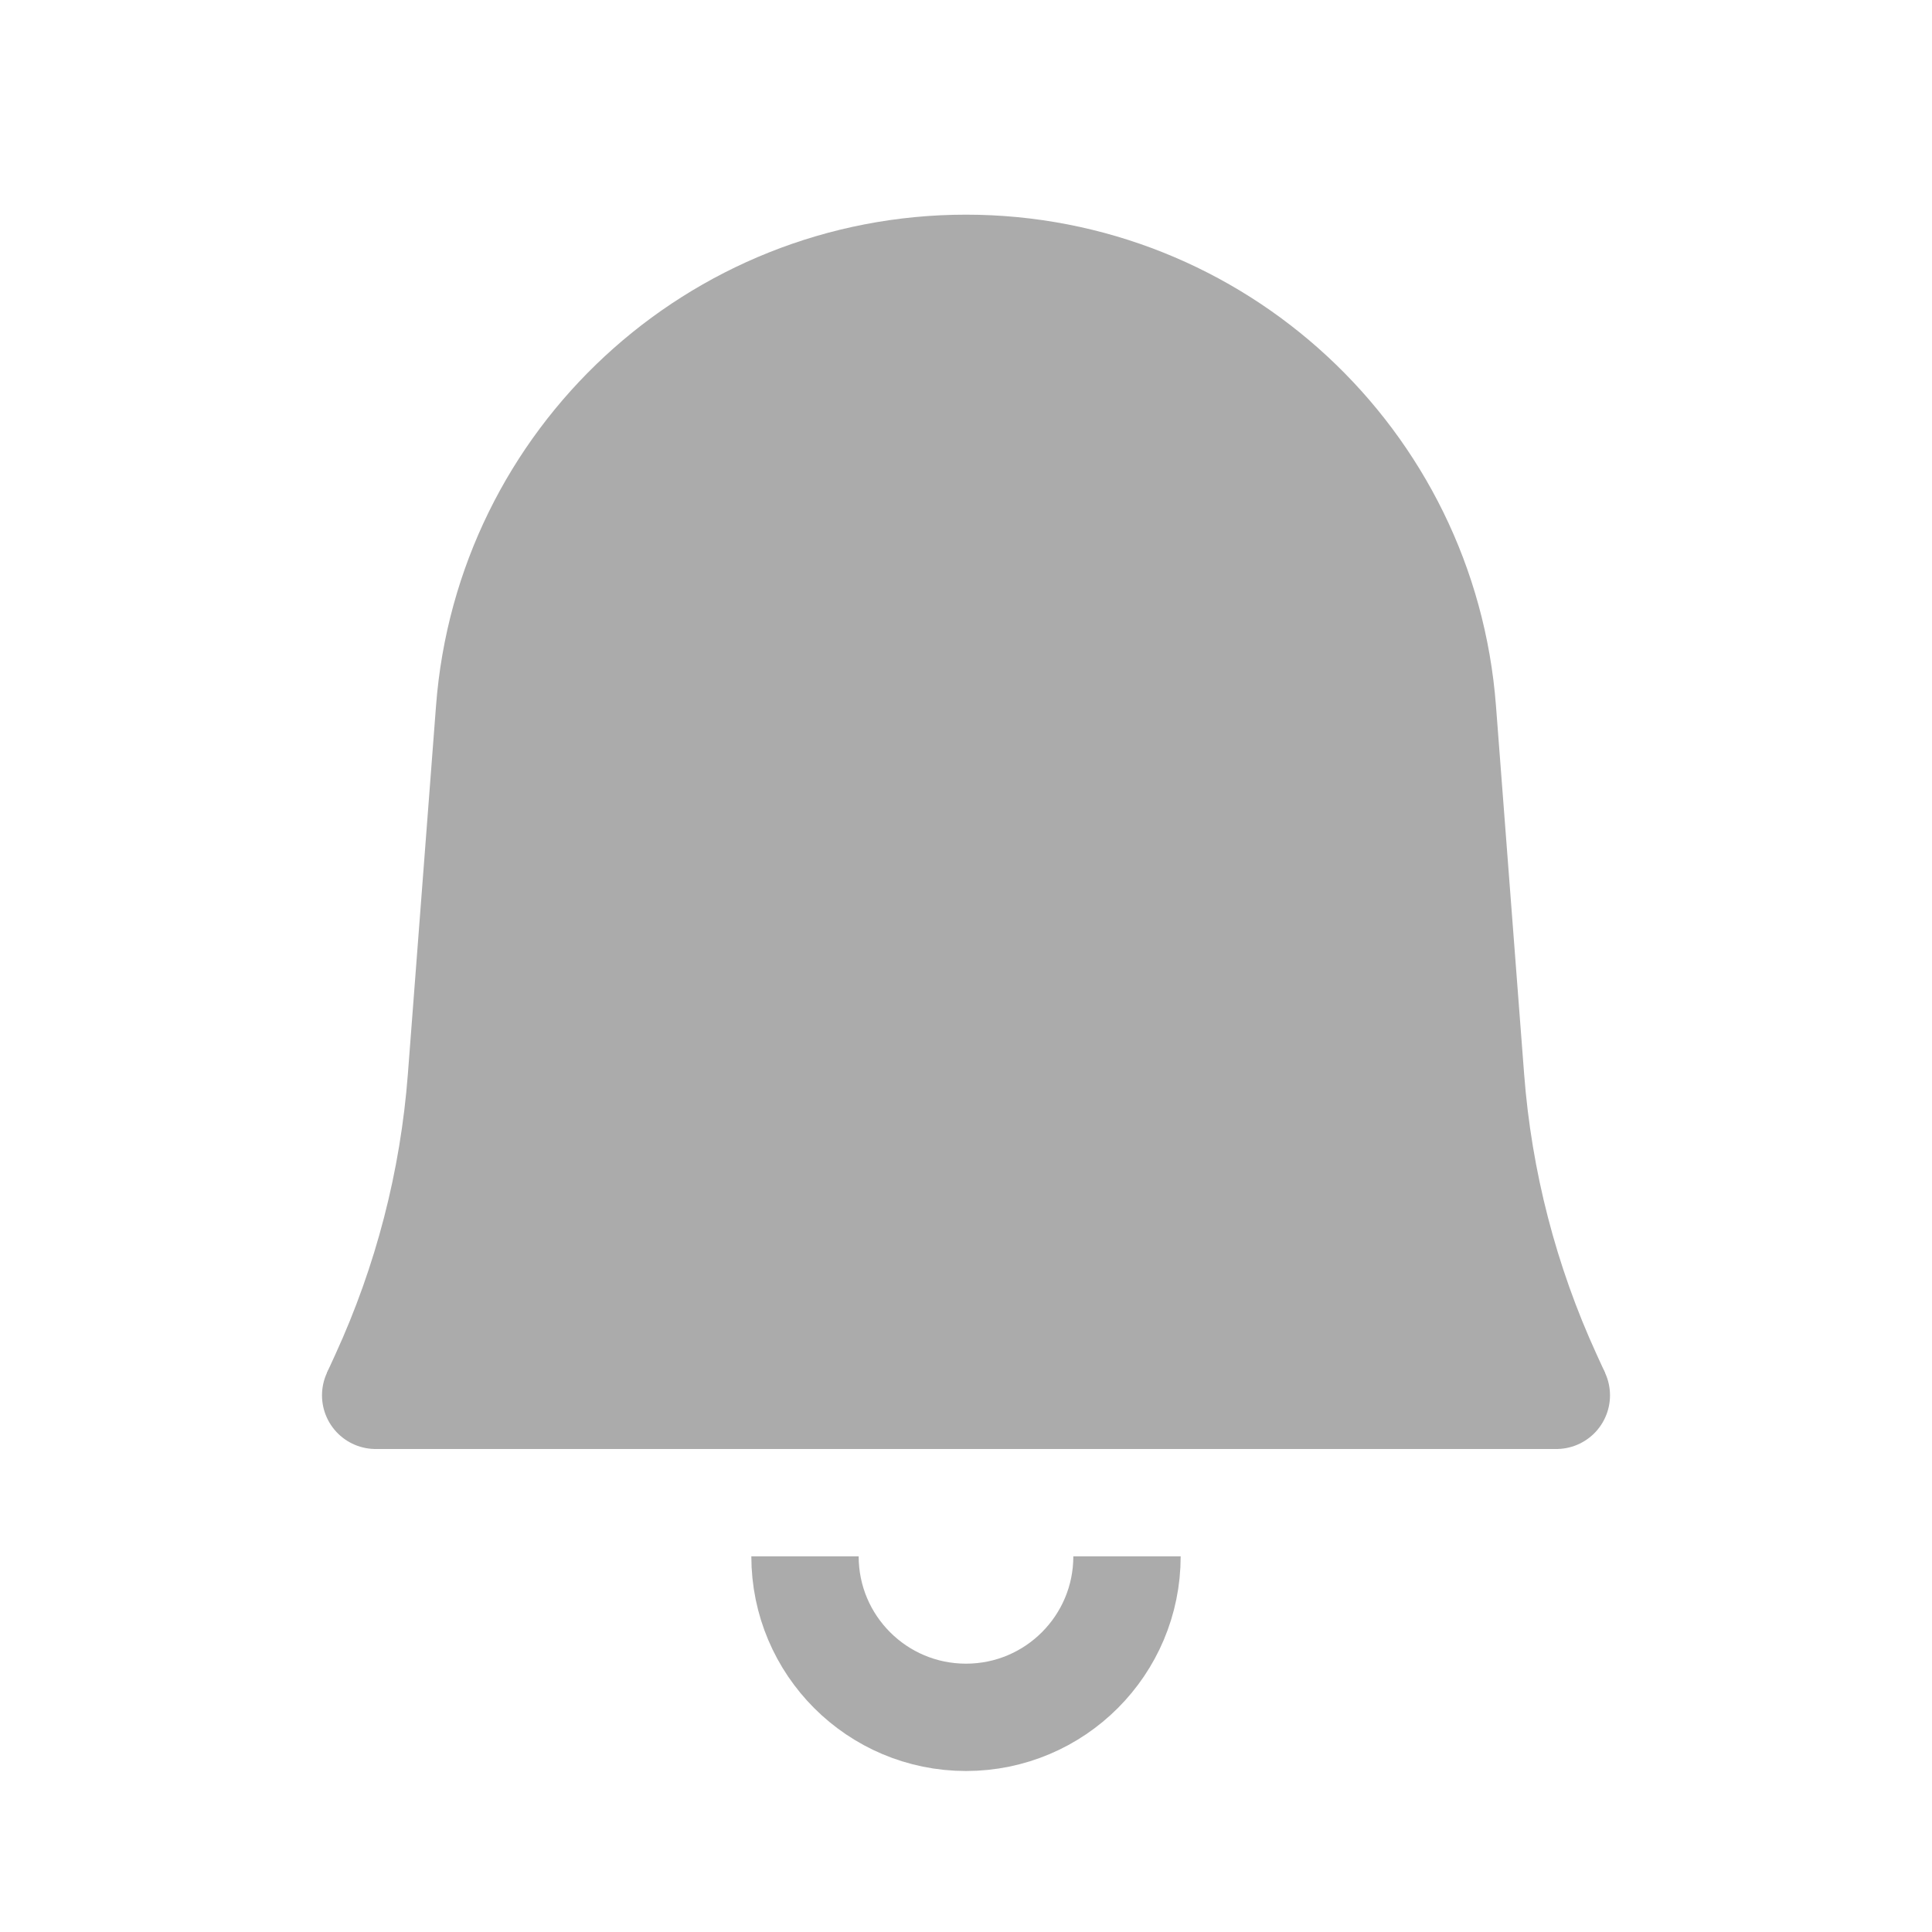
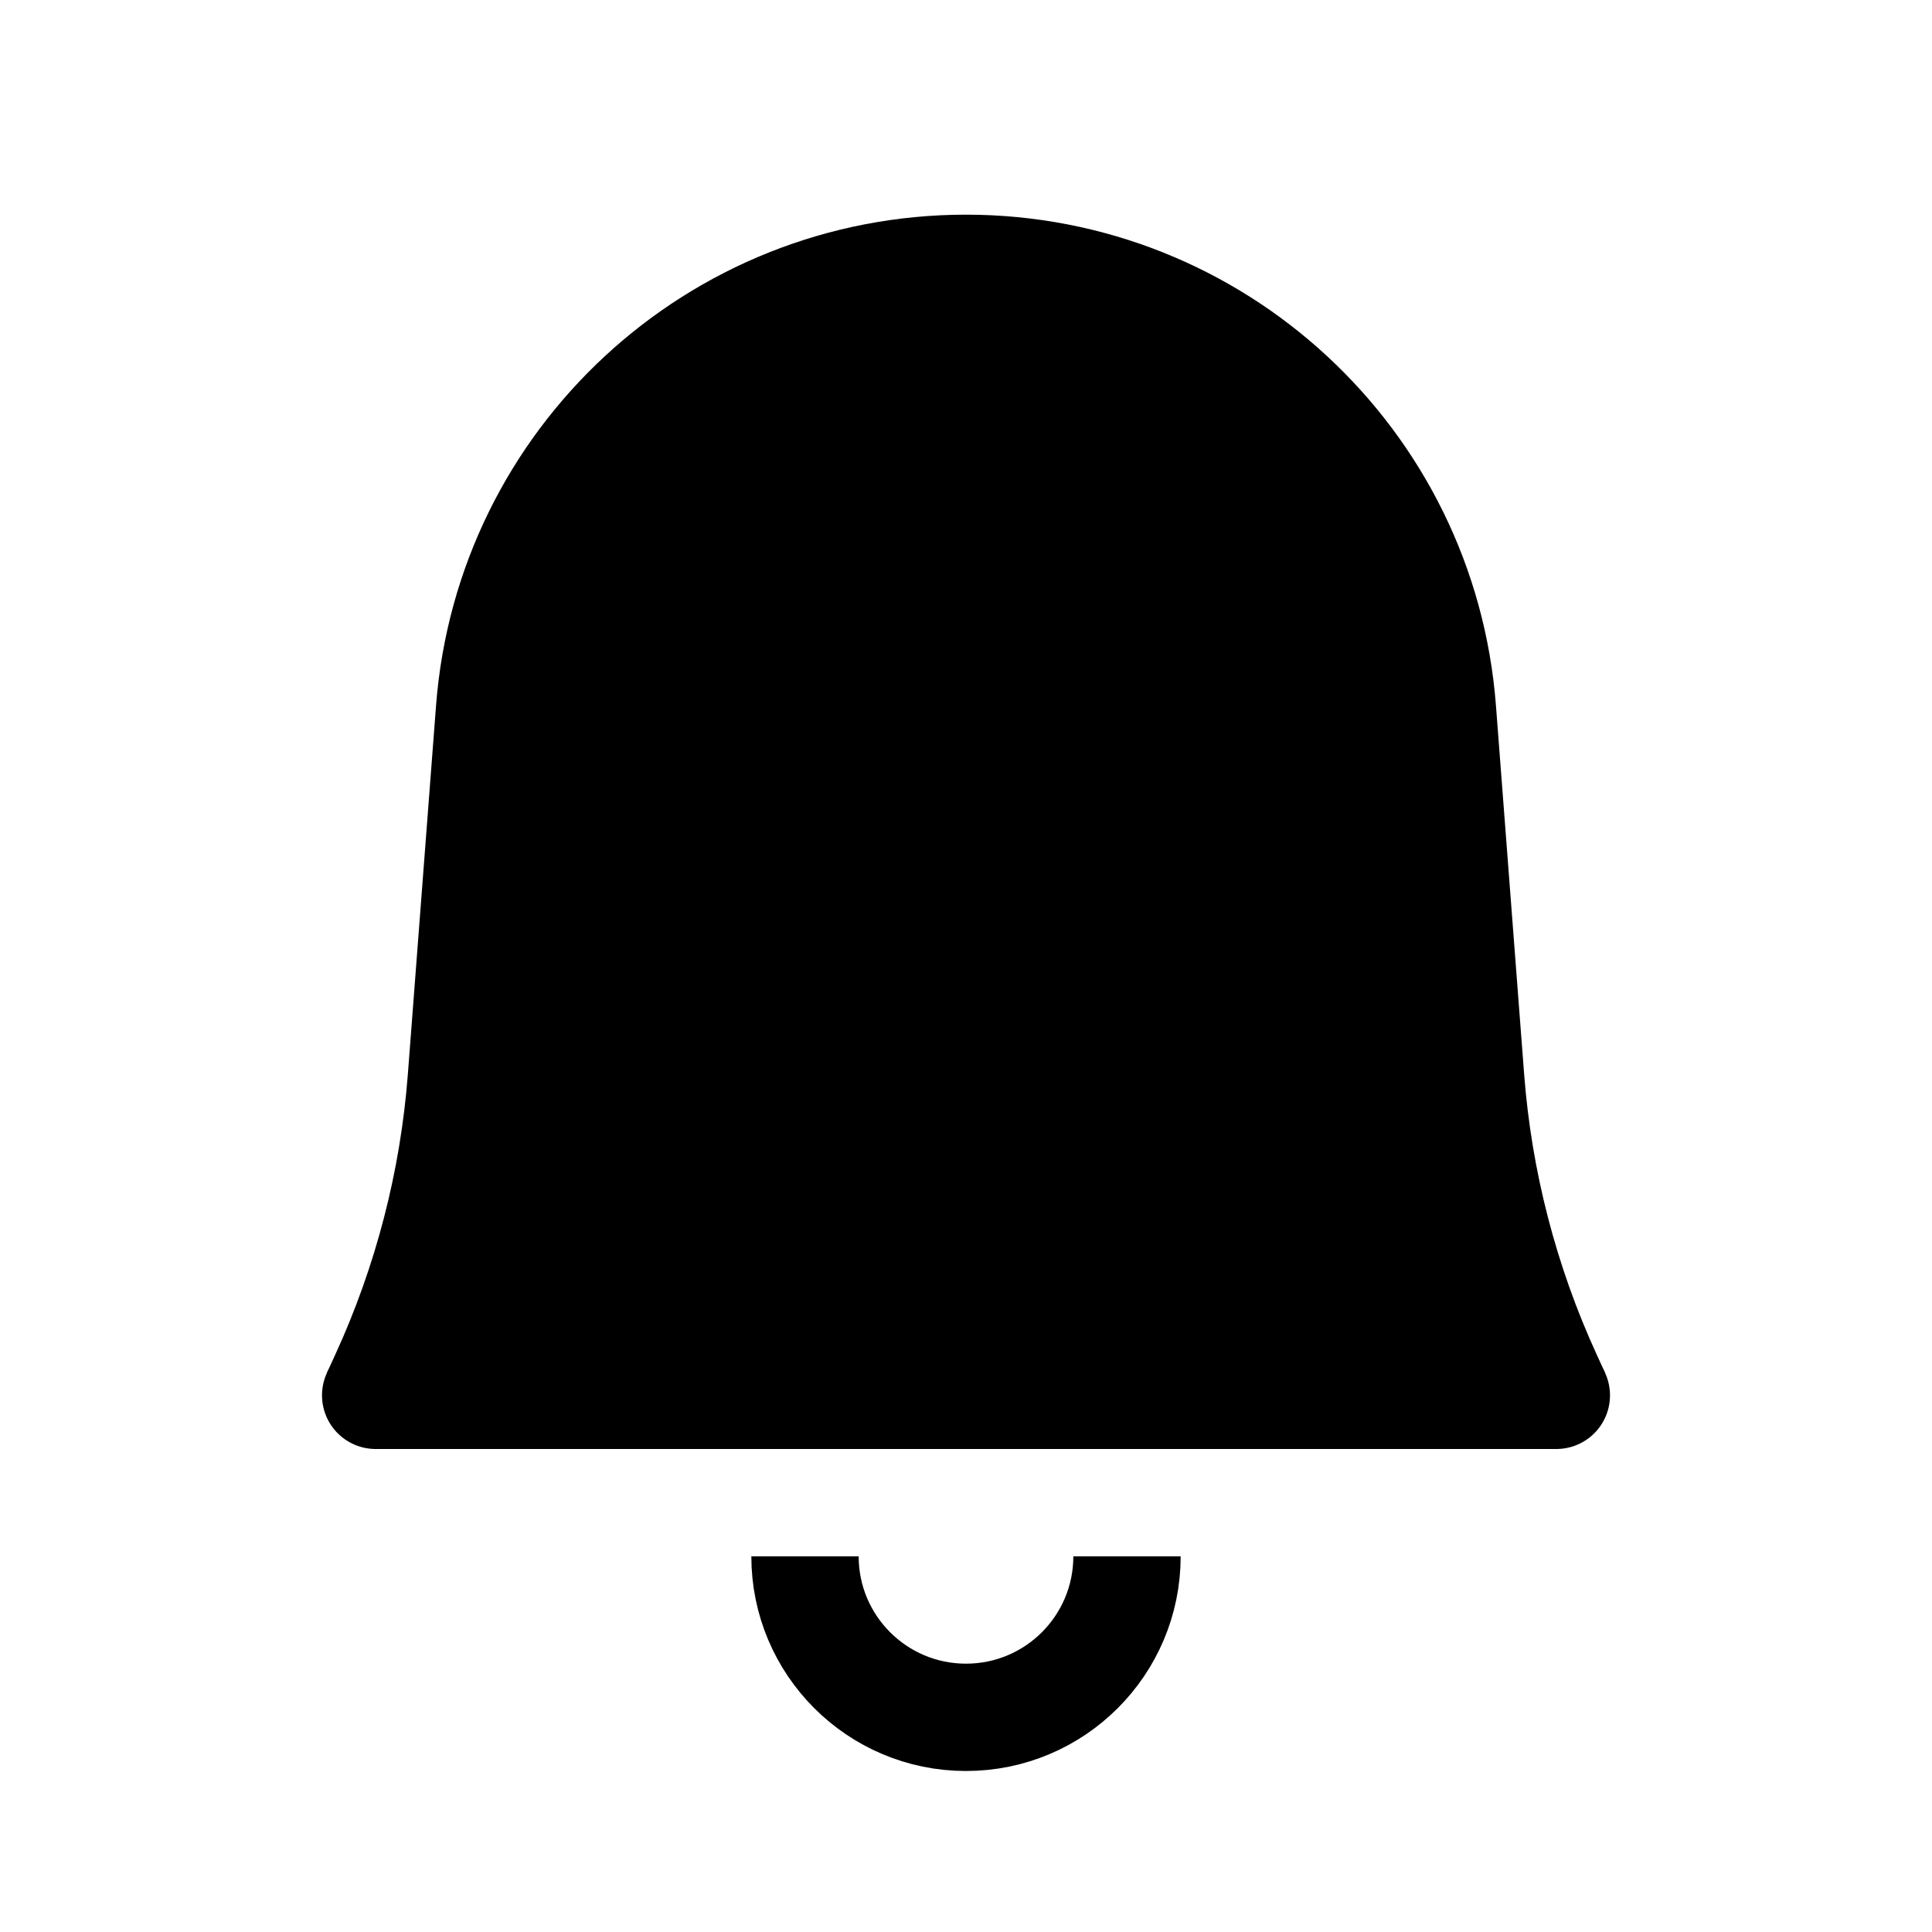
<svg xmlns="http://www.w3.org/2000/svg" width="36" height="36" viewBox="0 0 36 36" fill="none">
-   <path d="M7 26L7.159 25.652C7.963 23.898 8.45 22.015 8.597 20.091L9.122 13.226C9.476 8.585 13.345 5 18 5C22.655 5 26.524 8.585 26.878 13.226L27.403 20.091C27.55 22.015 28.037 23.898 28.841 25.652L29 26" stroke="#ABABAB" stroke-width="2" />
-   <path d="M29 26H7L9 21L10 11L12.5 6.5L18 5L23 6.5L26 11L27 21L29 26Z" fill="#ABABAB" />
-   <path d="M7 26L29 26" stroke="#ABABAB" stroke-width="2" stroke-linecap="round" />
-   <path d="M21 29C21 30.657 19.657 32 18 32C16.343 32 15 30.657 15 29" stroke="#ABABAB" stroke-width="2" />
+   <path d="M7 26L7.159 25.652C7.963 23.898 8.45 22.015 8.597 20.091L9.122 13.226C9.476 8.585 13.345 5 18 5C22.655 5 26.524 8.585 26.878 13.226L27.403 20.091C27.55 22.015 28.037 23.898 28.841 25.652L29 26" stroke="currentColor" stroke-width="2" />
+   <path d="M29 26H7L9 21L10 11L12.5 6.5L18 5L23 6.5L26 11L27 21L29 26Z" fill="currentColor" />
+   <path d="M7 26L29 26" stroke="currentColor" stroke-width="2" stroke-linecap="round" />
+   <path d="M21 29C21 30.657 19.657 32 18 32C16.343 32 15 30.657 15 29" stroke="currentColor" stroke-width="2" />
</svg>
